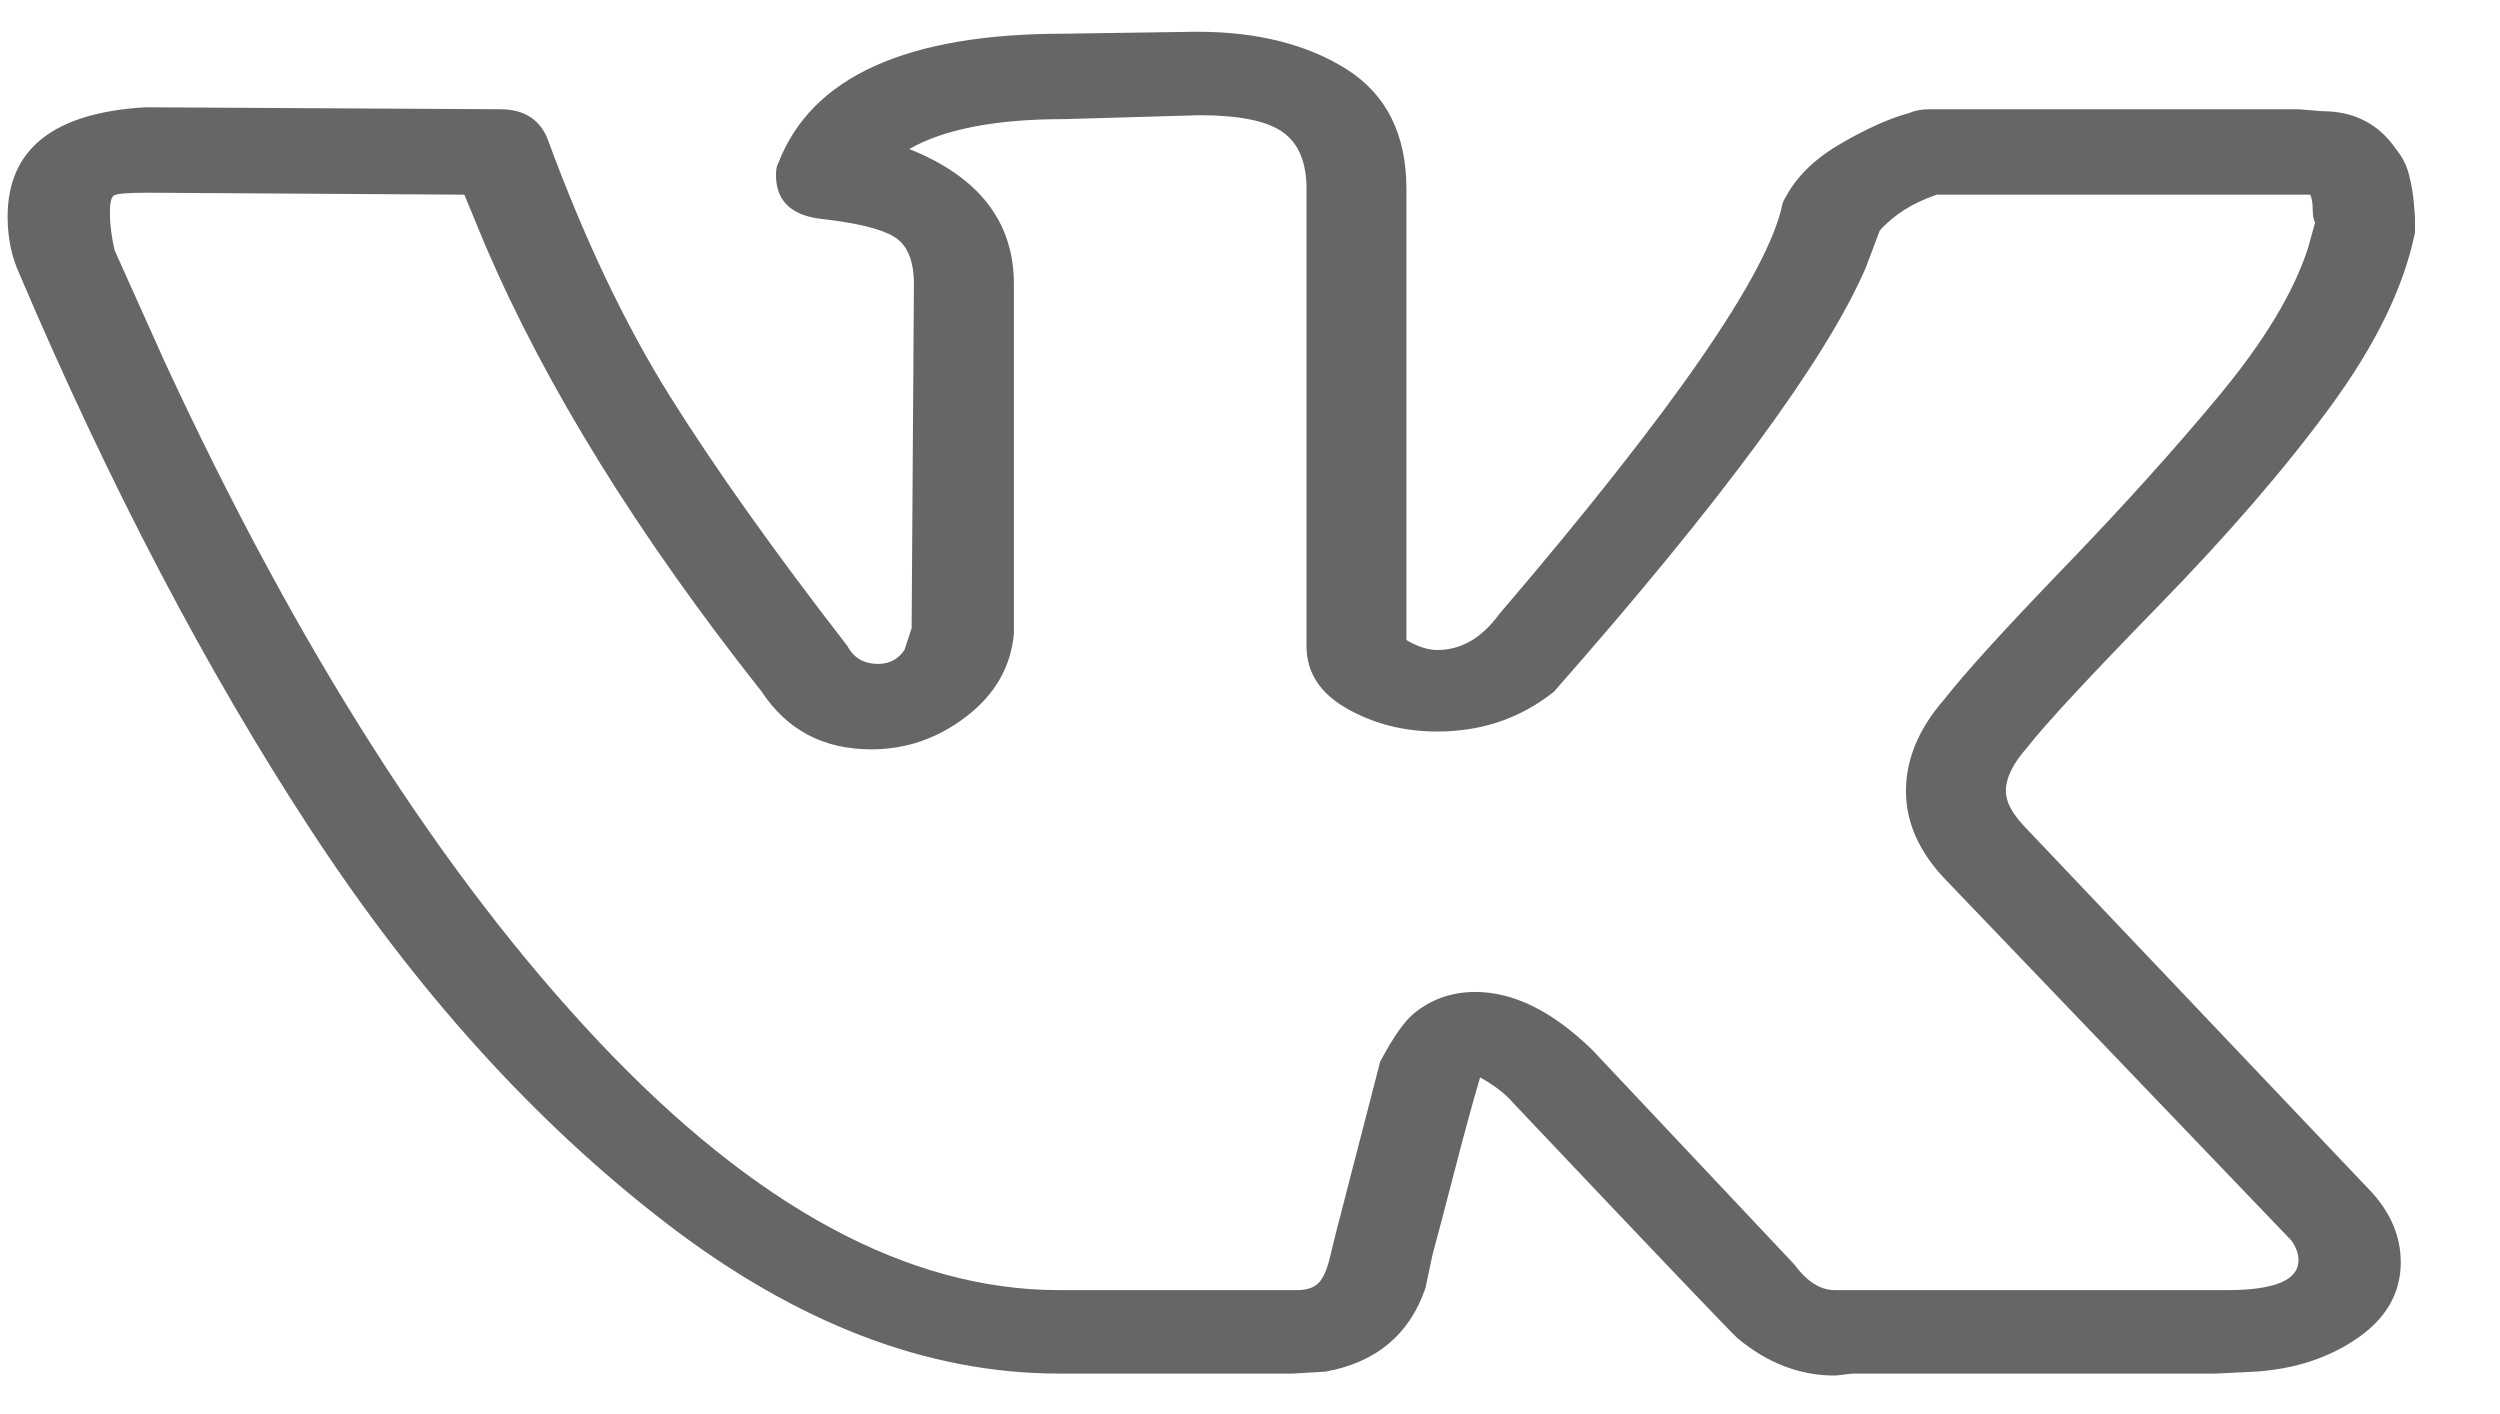
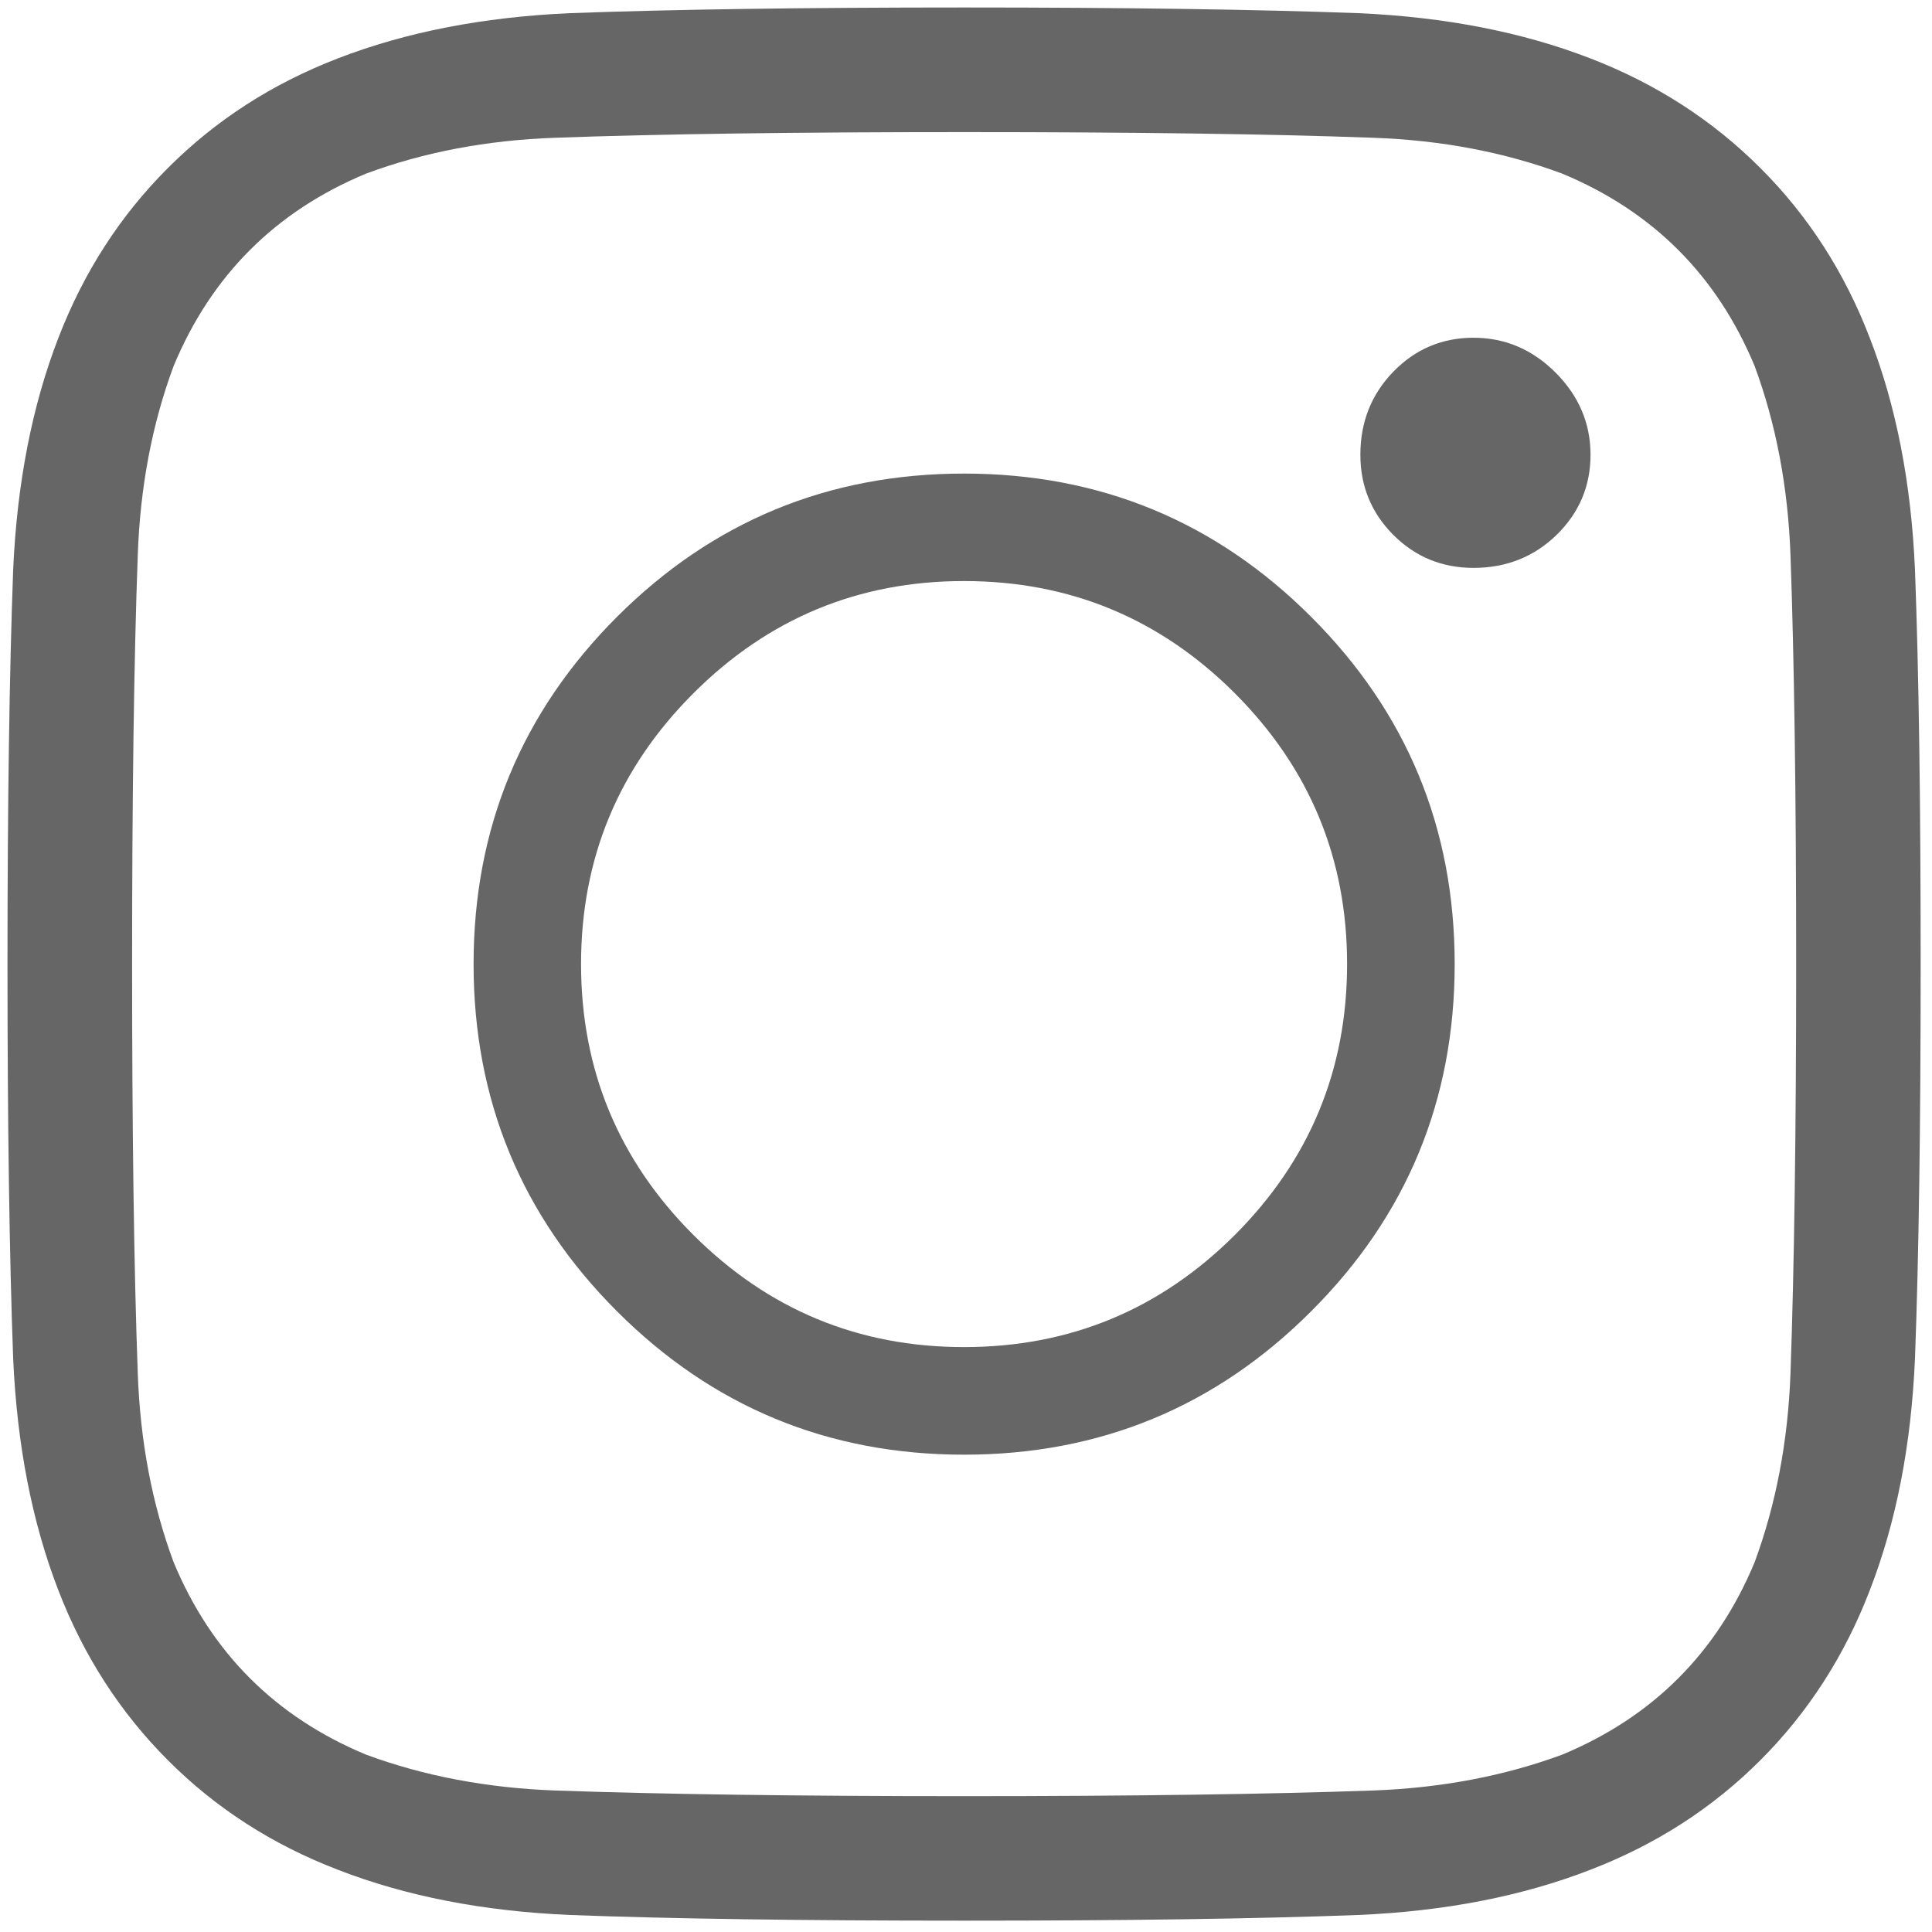
- <svg xmlns="http://www.w3.org/2000/svg" width="23" height="13" viewBox="0 0 23 13" fill="none">
-   <path d="M0.07 1.993C0.07 1.371 0.493 1.036 1.339 0.987L4.6 1.005C4.819 1.005 4.965 1.096 5.038 1.279C5.374 2.194 5.749 2.983 6.165 3.648C6.581 4.312 7.125 5.077 7.796 5.943C7.854 6.053 7.949 6.108 8.08 6.108C8.182 6.108 8.263 6.065 8.321 5.98L8.387 5.779L8.408 2.615C8.408 2.395 8.346 2.249 8.222 2.176C8.098 2.102 7.869 2.048 7.533 2.011C7.27 1.974 7.139 1.84 7.139 1.609C7.139 1.56 7.146 1.523 7.161 1.499C7.467 0.706 8.343 0.31 9.787 0.31L11.013 0.292C11.567 0.292 12.027 0.408 12.392 0.639C12.756 0.871 12.939 1.237 12.939 1.737V5.888C13.041 5.949 13.136 5.98 13.223 5.98C13.442 5.98 13.632 5.87 13.792 5.651C15.397 3.773 16.265 2.517 16.397 1.883C16.397 1.871 16.411 1.84 16.441 1.791C16.543 1.609 16.71 1.45 16.944 1.316C17.177 1.182 17.381 1.09 17.557 1.042C17.615 1.017 17.681 1.005 17.754 1.005H21.146L21.365 1.023C21.657 1.023 21.883 1.139 22.043 1.371C22.102 1.444 22.142 1.523 22.163 1.609C22.185 1.694 22.2 1.779 22.207 1.865C22.215 1.95 22.218 1.999 22.218 2.011V2.139C22.116 2.639 21.857 3.172 21.441 3.739C21.026 4.306 20.497 4.919 19.855 5.577C19.213 6.236 18.811 6.669 18.651 6.876C18.52 7.022 18.454 7.156 18.454 7.278C18.454 7.376 18.512 7.486 18.629 7.608L21.824 10.973C21.999 11.168 22.087 11.381 22.087 11.613C22.087 11.893 21.956 12.125 21.693 12.308C21.43 12.491 21.117 12.594 20.752 12.619L20.38 12.637H17.053C17.039 12.637 17.009 12.64 16.966 12.646C16.922 12.652 16.893 12.655 16.878 12.655C16.557 12.655 16.258 12.54 15.981 12.308C15.879 12.21 15.193 11.491 13.924 10.15C13.851 10.064 13.748 9.985 13.617 9.912C13.559 10.107 13.482 10.387 13.387 10.753C13.293 11.119 13.223 11.381 13.18 11.54L13.114 11.851C12.968 12.277 12.662 12.534 12.195 12.619L11.888 12.637H9.743C8.532 12.637 7.325 12.174 6.121 11.247C4.918 10.32 3.834 9.122 2.871 7.653C1.908 6.184 1.011 4.474 0.18 2.523C0.107 2.365 0.07 2.188 0.07 1.993ZM13.223 6.73C12.917 6.73 12.64 6.66 12.392 6.519C12.144 6.379 12.02 6.187 12.02 5.943V1.737C12.02 1.493 11.947 1.319 11.801 1.215C11.655 1.112 11.399 1.06 11.035 1.06L9.787 1.096C9.16 1.096 8.686 1.188 8.365 1.371C9.007 1.627 9.328 2.041 9.328 2.615V5.833C9.298 6.138 9.153 6.391 8.89 6.592C8.627 6.794 8.336 6.894 8.015 6.894C7.577 6.894 7.241 6.717 7.008 6.364C5.87 4.925 5.024 3.559 4.469 2.267L4.272 1.791L1.361 1.773C1.172 1.773 1.066 1.782 1.044 1.801C1.022 1.819 1.011 1.871 1.011 1.956C1.011 2.066 1.026 2.182 1.055 2.304L1.515 3.328C2.74 5.974 4.071 8.059 5.509 9.583C6.946 11.107 8.357 11.869 9.743 11.869H11.932C12.02 11.869 12.085 11.848 12.129 11.805C12.173 11.762 12.209 11.68 12.238 11.558L12.282 11.375L12.698 9.766C12.815 9.546 12.917 9.4 13.004 9.327C13.165 9.193 13.355 9.126 13.573 9.126C13.924 9.126 14.281 9.302 14.646 9.656L16.506 11.631C16.623 11.79 16.747 11.869 16.878 11.869H20.489C20.927 11.869 21.146 11.777 21.146 11.595C21.146 11.534 21.124 11.473 21.08 11.412L17.907 8.101C17.659 7.845 17.535 7.571 17.535 7.278C17.535 6.986 17.651 6.705 17.885 6.437C18.075 6.193 18.443 5.788 18.99 5.221C19.537 4.654 20.015 4.123 20.424 3.63C20.832 3.136 21.102 2.688 21.233 2.285L21.299 2.048C21.285 2.023 21.277 1.984 21.277 1.929C21.277 1.874 21.27 1.828 21.255 1.791H17.819C17.6 1.865 17.425 1.974 17.294 2.121L17.163 2.468C16.798 3.309 15.842 4.608 14.296 6.364C13.989 6.608 13.632 6.73 13.223 6.73Z" fill="#666666" />
+ <svg xmlns="http://www.w3.org/2000/svg" width="16" height="16" viewBox="0 0 16 16" fill="none">
+   <path d="M7.984 0.062C9.318 0.062 10.406 0.078 11.25 0.109C11.969 0.141 12.609 0.266 13.172 0.484C13.713 0.693 14.182 0.995 14.578 1.391C14.974 1.786 15.276 2.255 15.484 2.797C15.703 3.359 15.828 4 15.859 4.719C15.891 5.562 15.906 6.651 15.906 7.984C15.906 9.318 15.891 10.406 15.859 11.25C15.828 11.969 15.703 12.609 15.484 13.172C15.276 13.713 14.974 14.182 14.578 14.578C14.182 14.974 13.713 15.276 13.172 15.484C12.609 15.703 11.969 15.828 11.25 15.859C10.406 15.891 9.318 15.906 7.984 15.906C6.651 15.906 5.562 15.891 4.719 15.859C4 15.828 3.359 15.703 2.797 15.484C2.255 15.276 1.786 14.974 1.391 14.578C0.995 14.182 0.693 13.713 0.484 13.172C0.266 12.609 0.141 11.969 0.109 11.25C0.078 10.406 0.062 9.318 0.062 7.984C0.062 6.651 0.078 5.562 0.109 4.719C0.141 4 0.266 3.359 0.484 2.797C0.693 2.255 0.995 1.786 1.391 1.391C1.786 0.995 2.255 0.693 2.797 0.484C3.359 0.266 4 0.141 4.719 0.109C5.562 0.078 6.651 0.062 7.984 0.062ZM7.984 1.094C6.599 1.094 5.469 1.109 4.594 1.141C4.031 1.161 3.51 1.26 3.031 1.438C2.281 1.75 1.75 2.281 1.438 3.031C1.26 3.51 1.161 4.031 1.141 4.594C1.109 5.469 1.094 6.599 1.094 7.984C1.094 9.37 1.109 10.5 1.141 11.375C1.161 11.938 1.26 12.458 1.438 12.938C1.75 13.688 2.281 14.219 3.031 14.531C3.51 14.708 4.031 14.807 4.594 14.828C5.469 14.859 6.599 14.875 7.984 14.875C9.37 14.875 10.5 14.859 11.375 14.828C11.938 14.807 12.458 14.708 12.938 14.531C13.688 14.219 14.219 13.688 14.531 12.938C14.708 12.458 14.807 11.938 14.828 11.375C14.859 10.5 14.875 9.37 14.875 7.984C14.875 6.599 14.859 5.469 14.828 4.594C14.807 4.031 14.708 3.51 14.531 3.031C14.219 2.281 13.688 1.75 12.938 1.438C12.458 1.26 11.938 1.161 11.375 1.141C10.5 1.109 9.37 1.094 7.984 1.094ZM7.984 11.156C8.859 11.156 9.607 10.846 10.227 10.227C10.846 9.607 11.156 8.859 11.156 7.984C11.156 7.109 10.846 6.362 10.227 5.742C9.607 5.122 8.859 4.812 7.984 4.812C7.109 4.812 6.362 5.122 5.742 5.742C5.122 6.362 4.812 7.109 4.812 7.984C4.812 8.859 5.122 9.607 5.742 10.227C6.362 10.846 7.109 11.156 7.984 11.156ZM7.984 3.922C9.109 3.922 10.068 4.318 10.859 5.109C11.651 5.901 12.047 6.859 12.047 7.984C12.047 9.109 11.651 10.068 10.859 10.859C10.068 11.651 9.109 12.047 7.984 12.047C6.859 12.047 5.901 11.651 5.109 10.859C4.318 10.068 3.922 9.109 3.922 7.984C3.922 6.859 4.318 5.901 5.109 5.109C5.901 4.318 6.859 3.922 7.984 3.922ZM13.172 3.766C13.172 4.026 13.078 4.247 12.891 4.43C12.703 4.612 12.474 4.703 12.203 4.703C11.943 4.703 11.721 4.612 11.539 4.43C11.357 4.247 11.266 4.026 11.266 3.766C11.266 3.495 11.357 3.266 11.539 3.078C11.721 2.891 11.943 2.797 12.203 2.797C12.463 2.797 12.69 2.893 12.883 3.086C13.075 3.279 13.172 3.505 13.172 3.766Z" fill="#666666" />
</svg>
